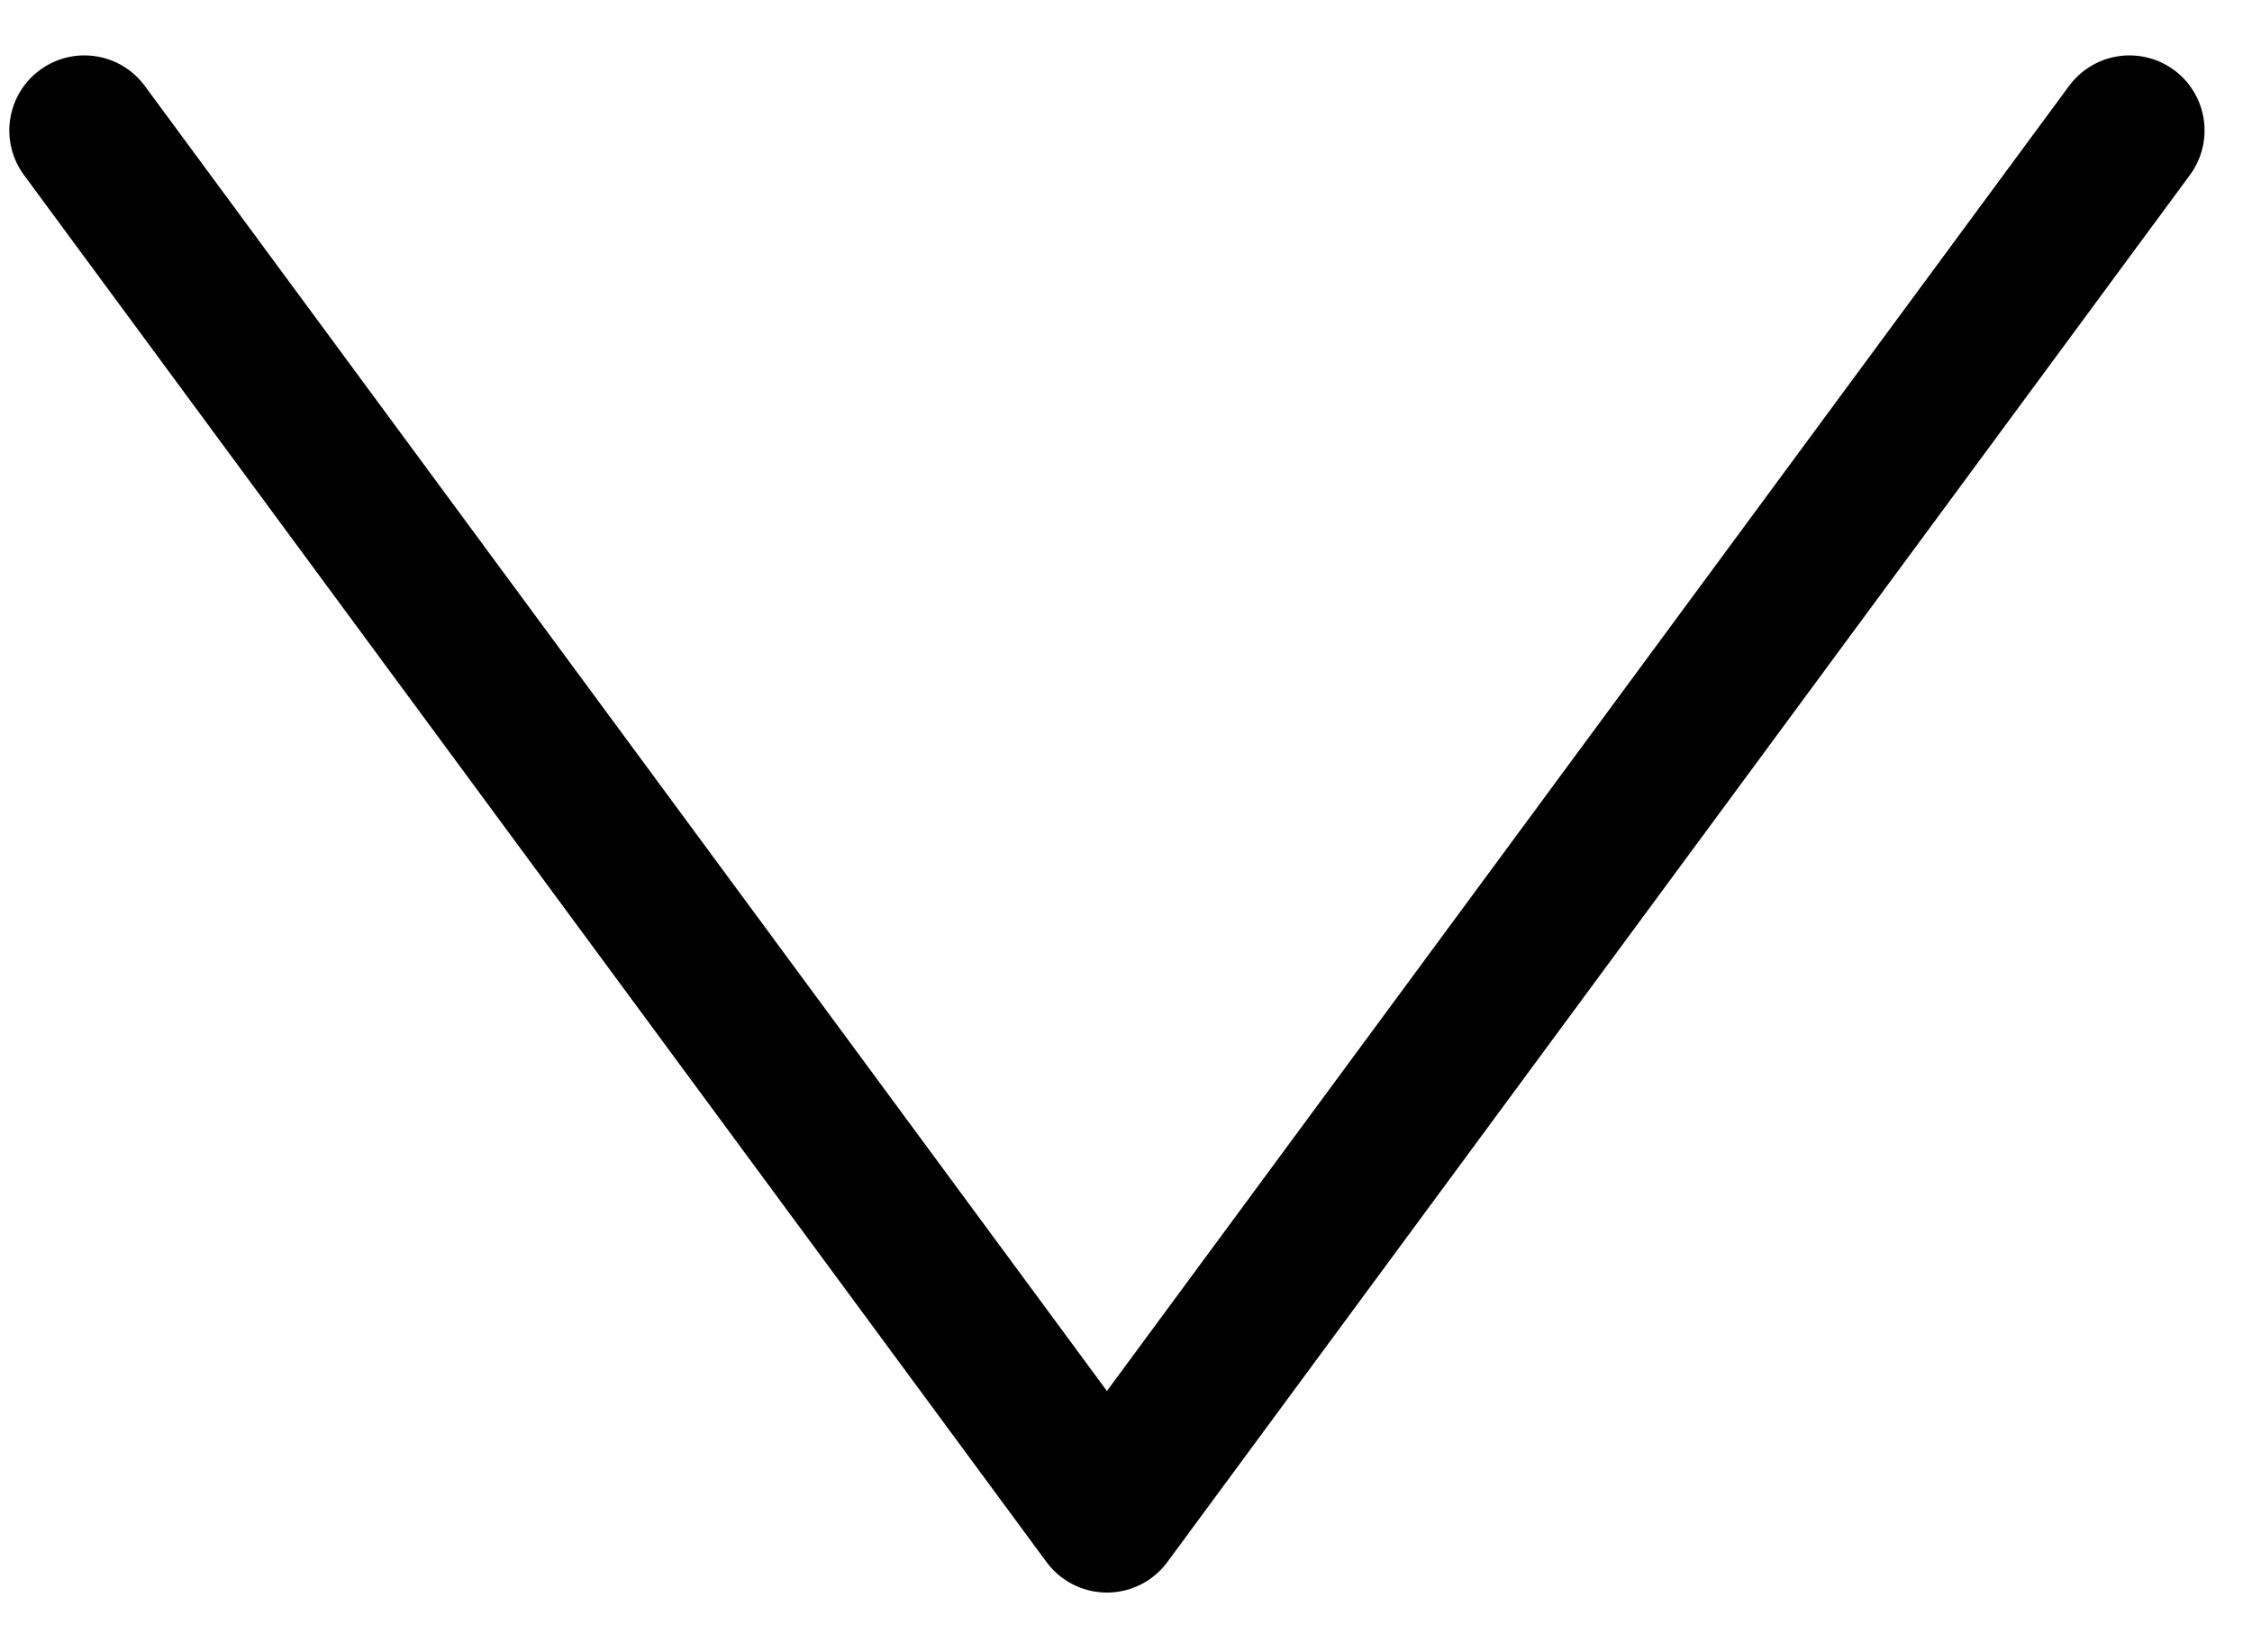
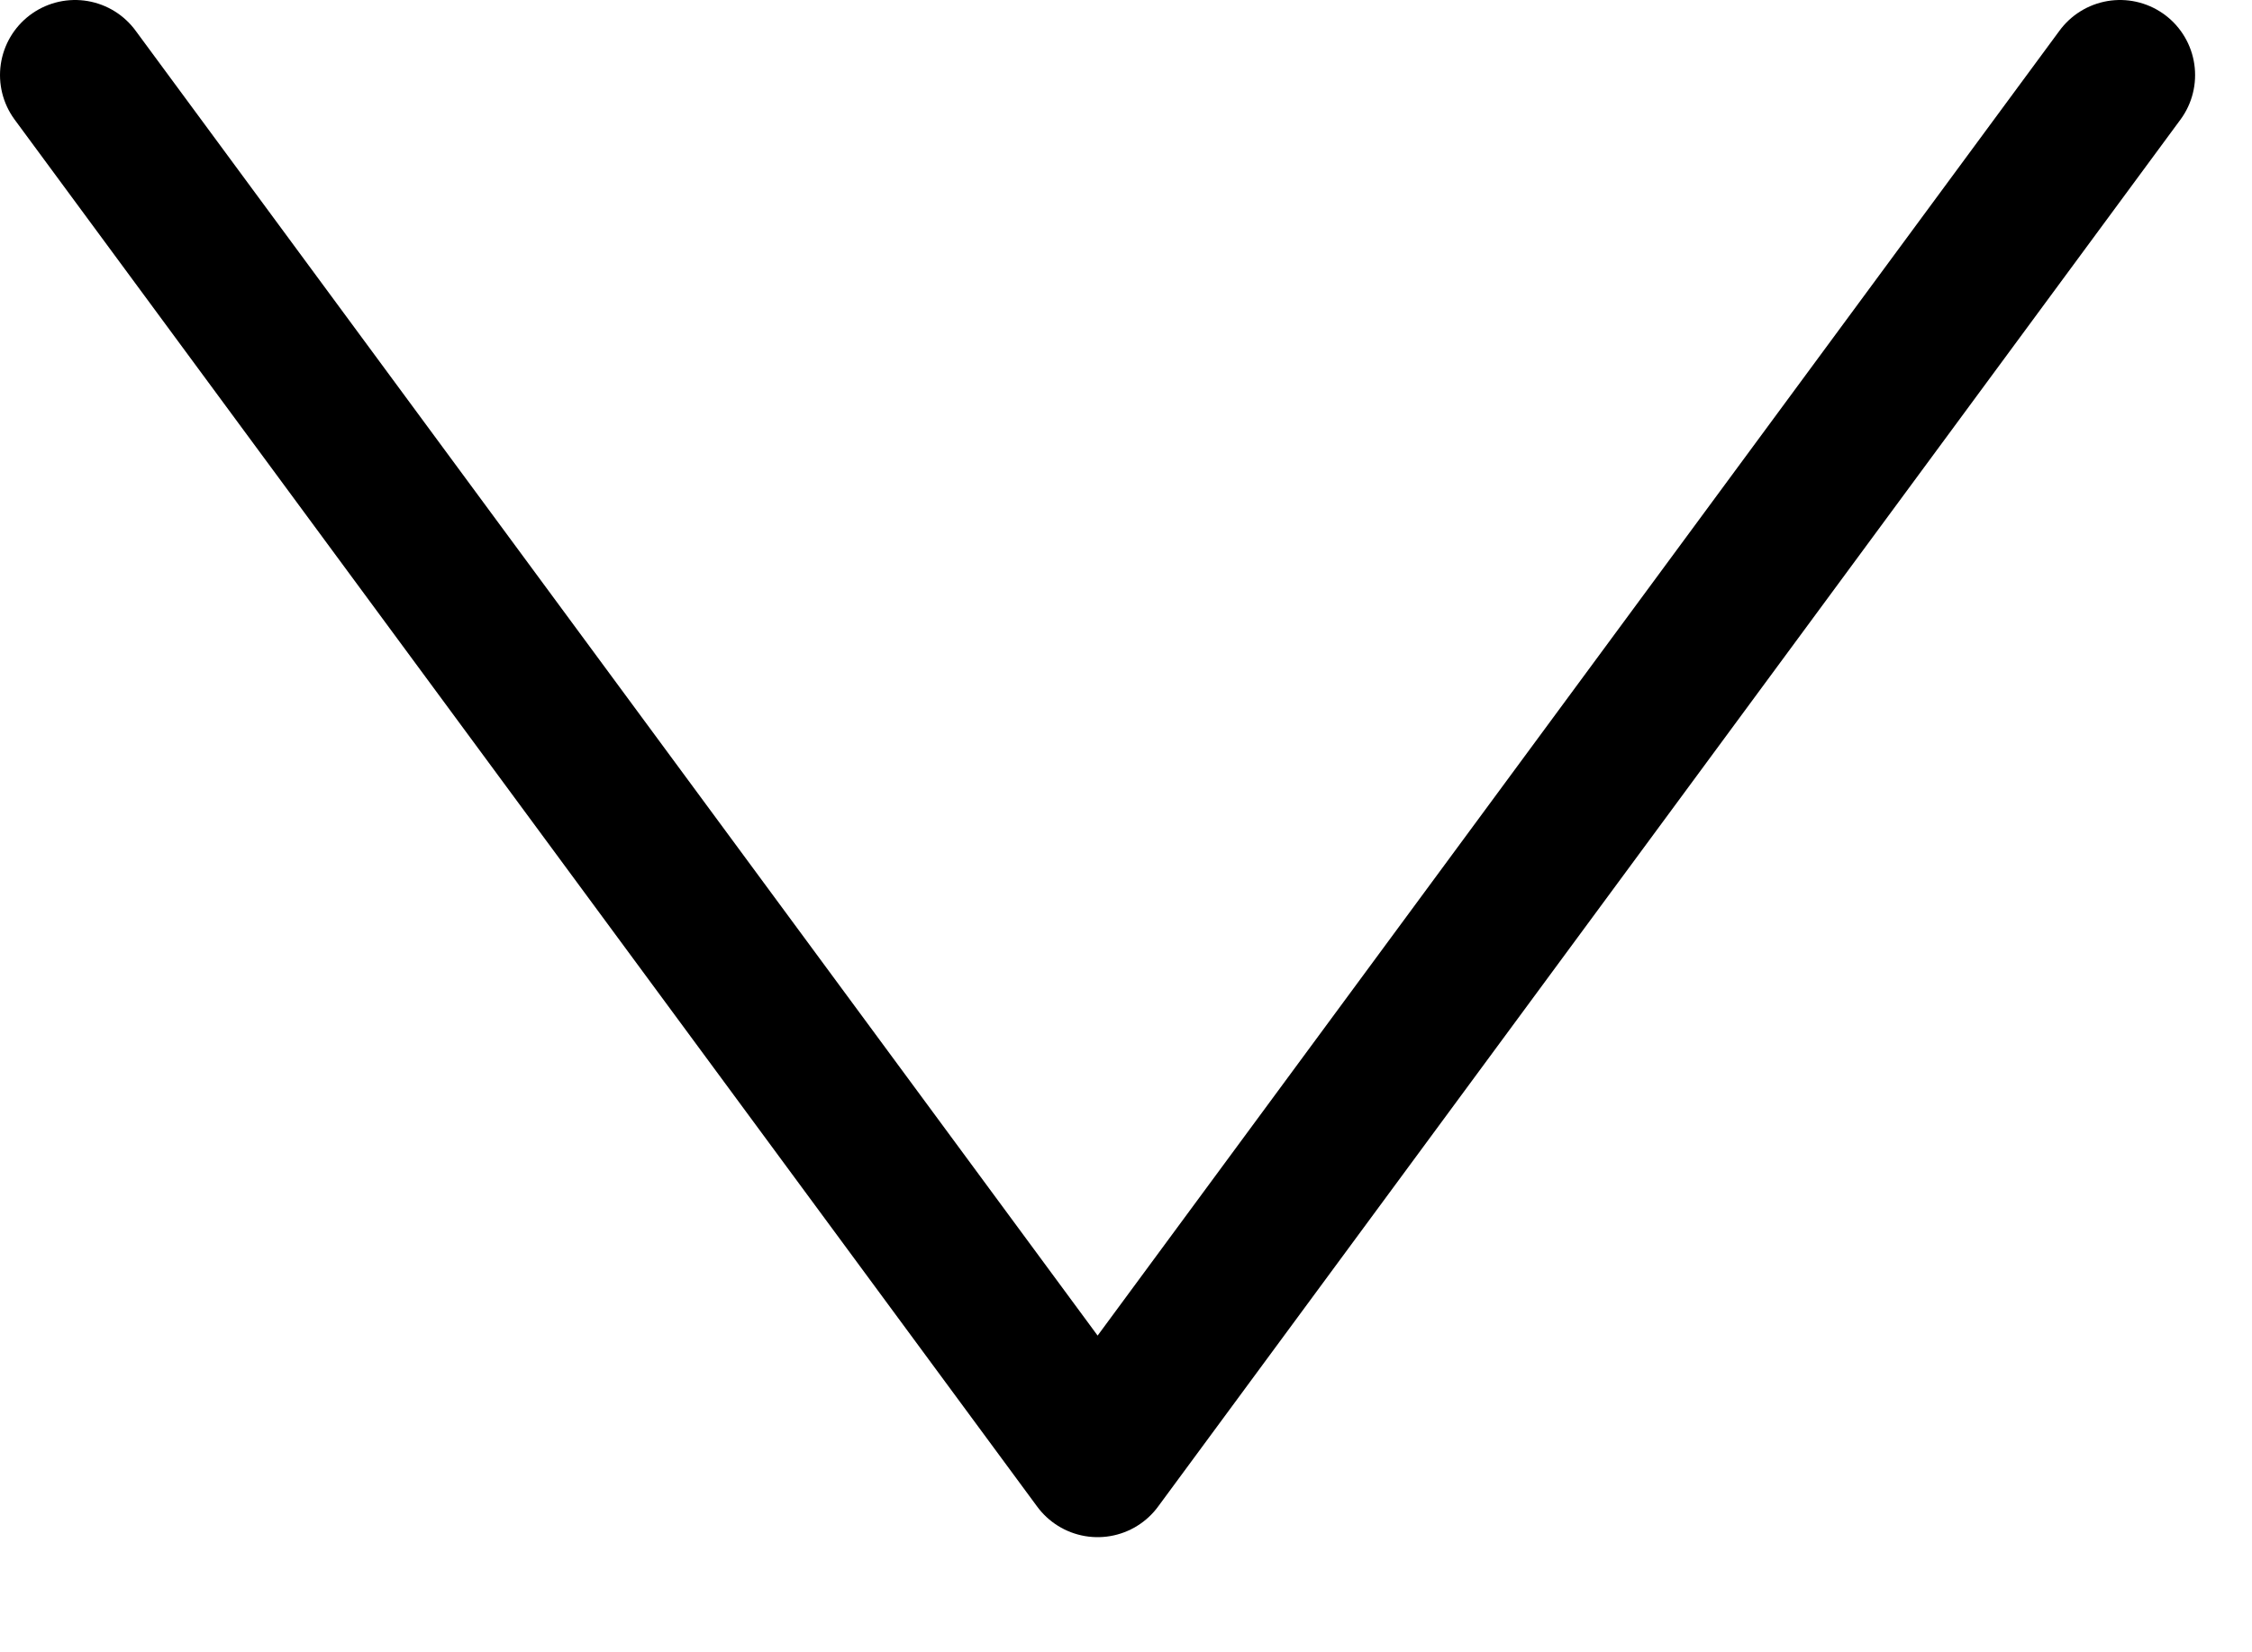
<svg xmlns="http://www.w3.org/2000/svg" width="15" height="11" viewBox="0 0 15 11" fill="none">
-   <path d="M0.562 0.869L7.373 10.108L14.184 0.869" stroke="black" stroke-linecap="round" stroke-linejoin="round" />
+   <path d="M0.5 0.5L7.311 9.739L14.121 0.5" stroke="black" stroke-linecap="round" stroke-linejoin="round" />
</svg>
